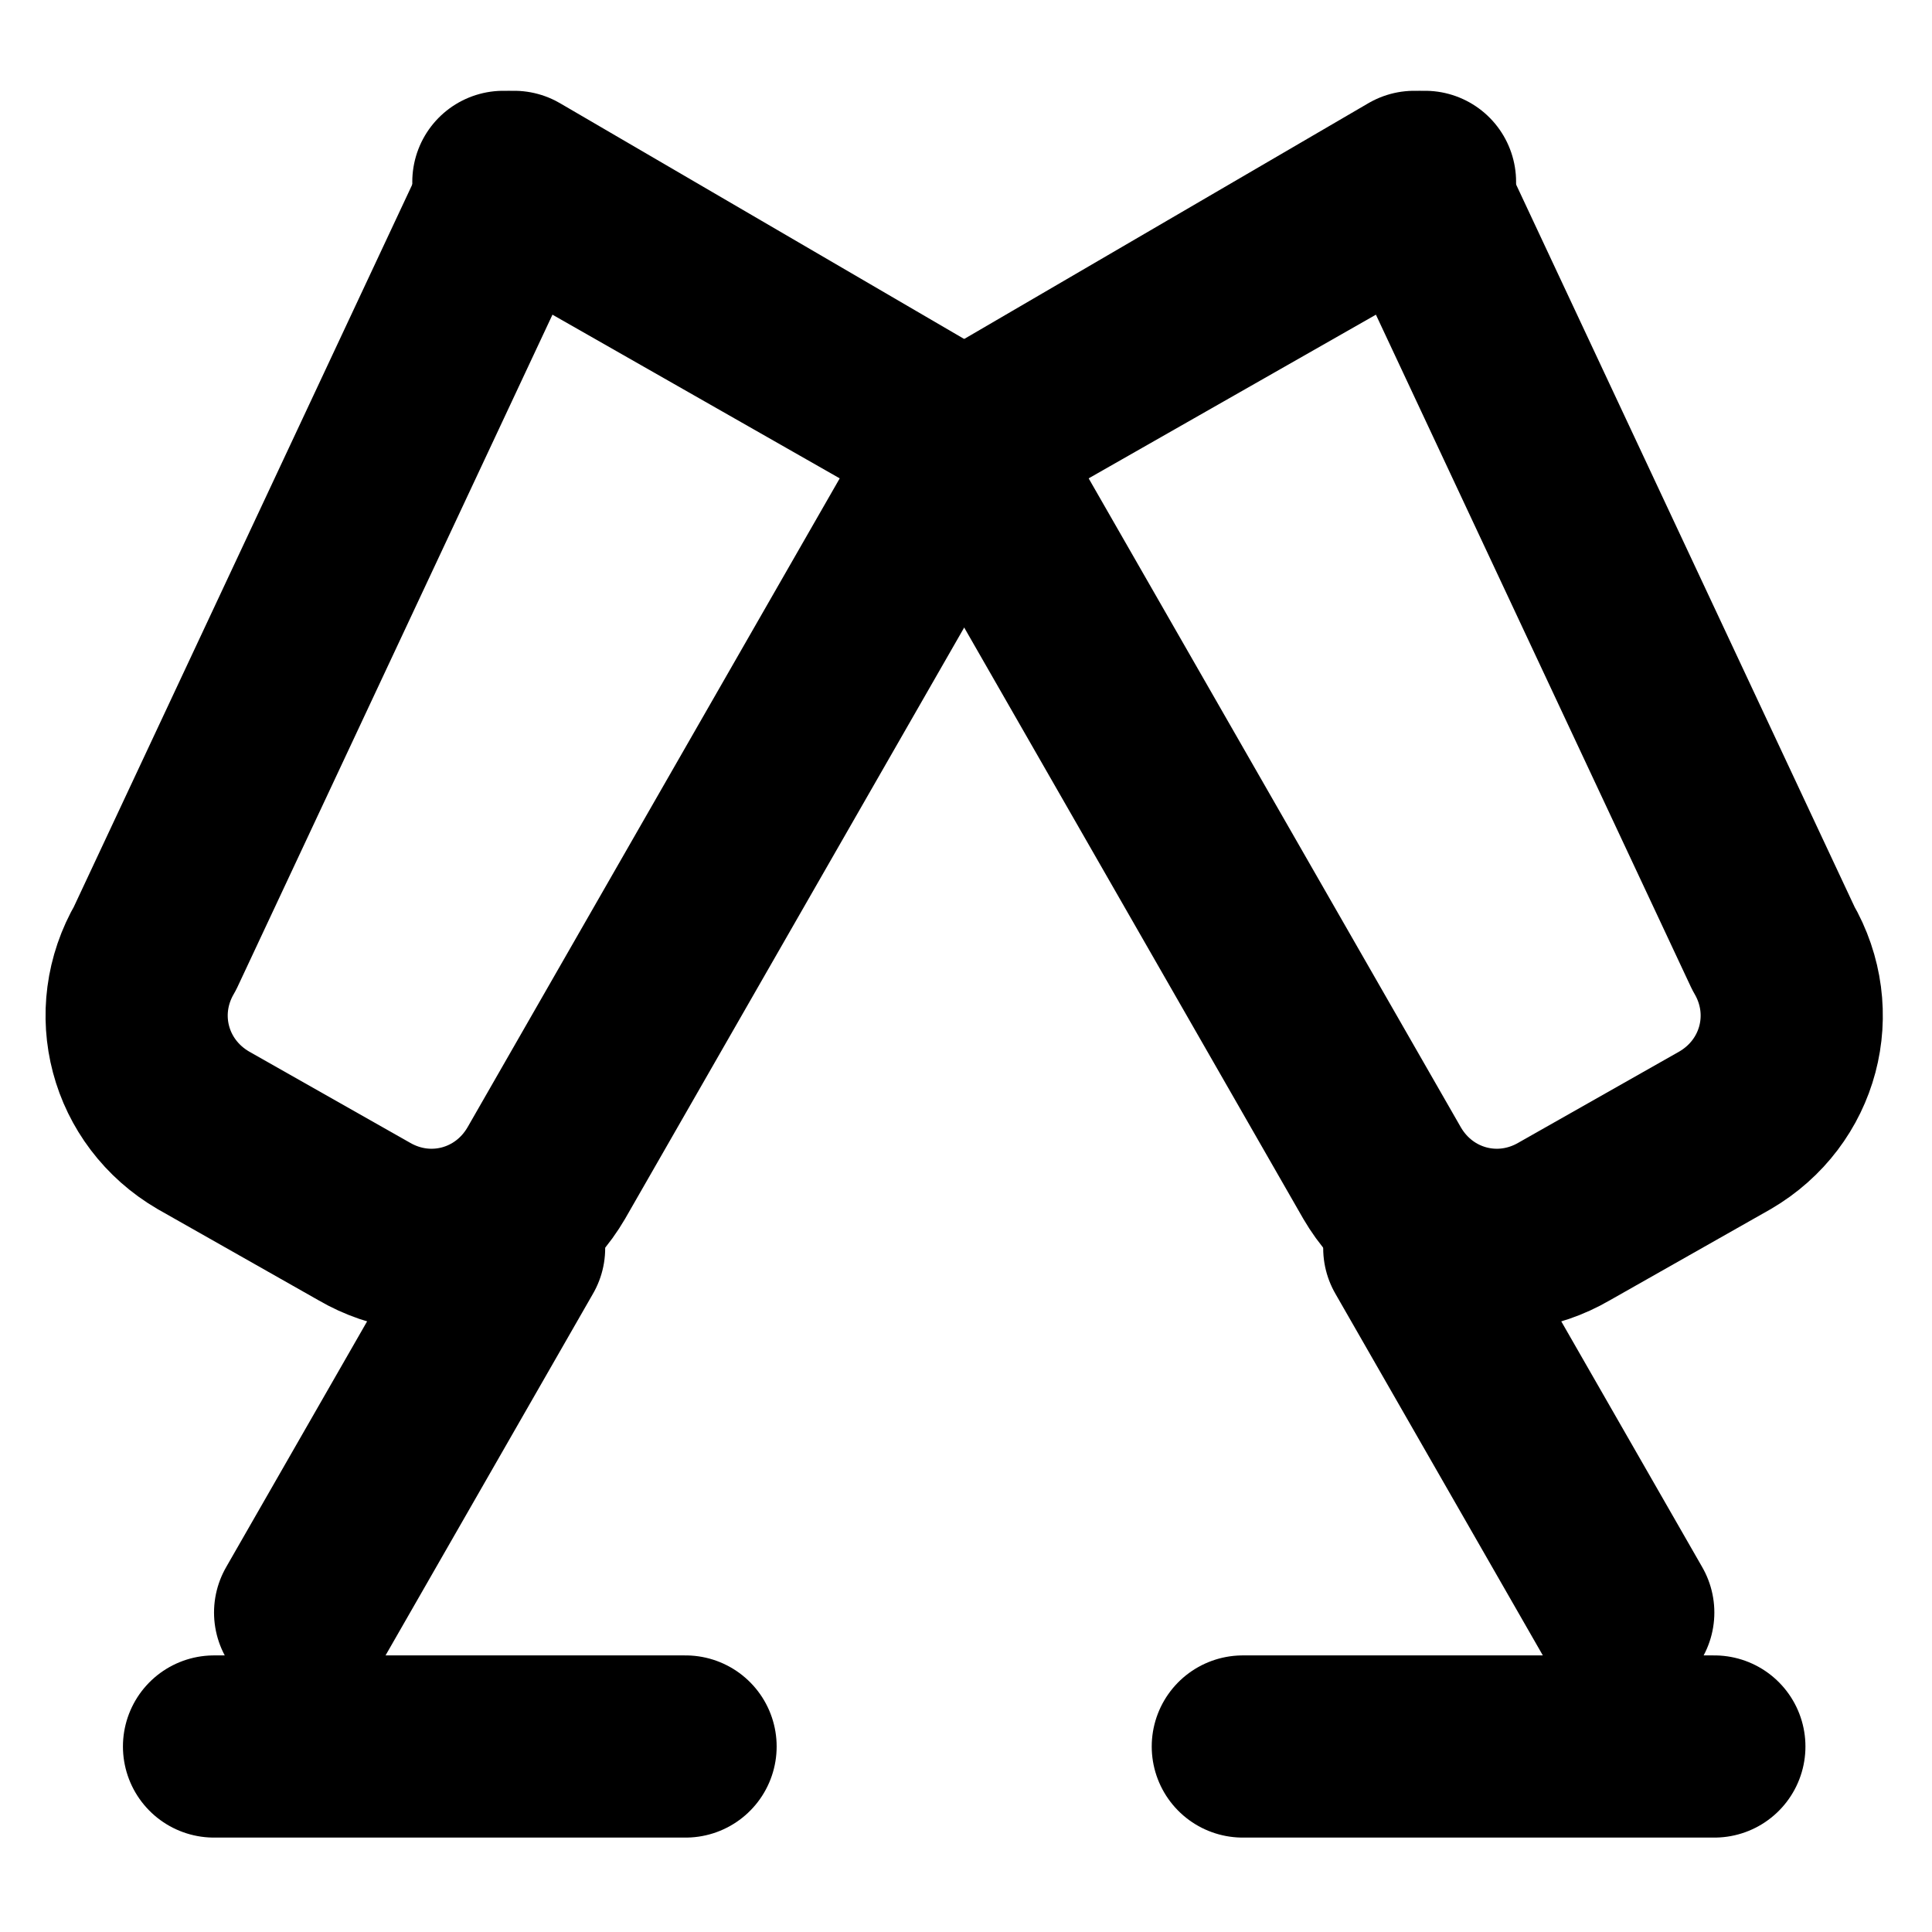
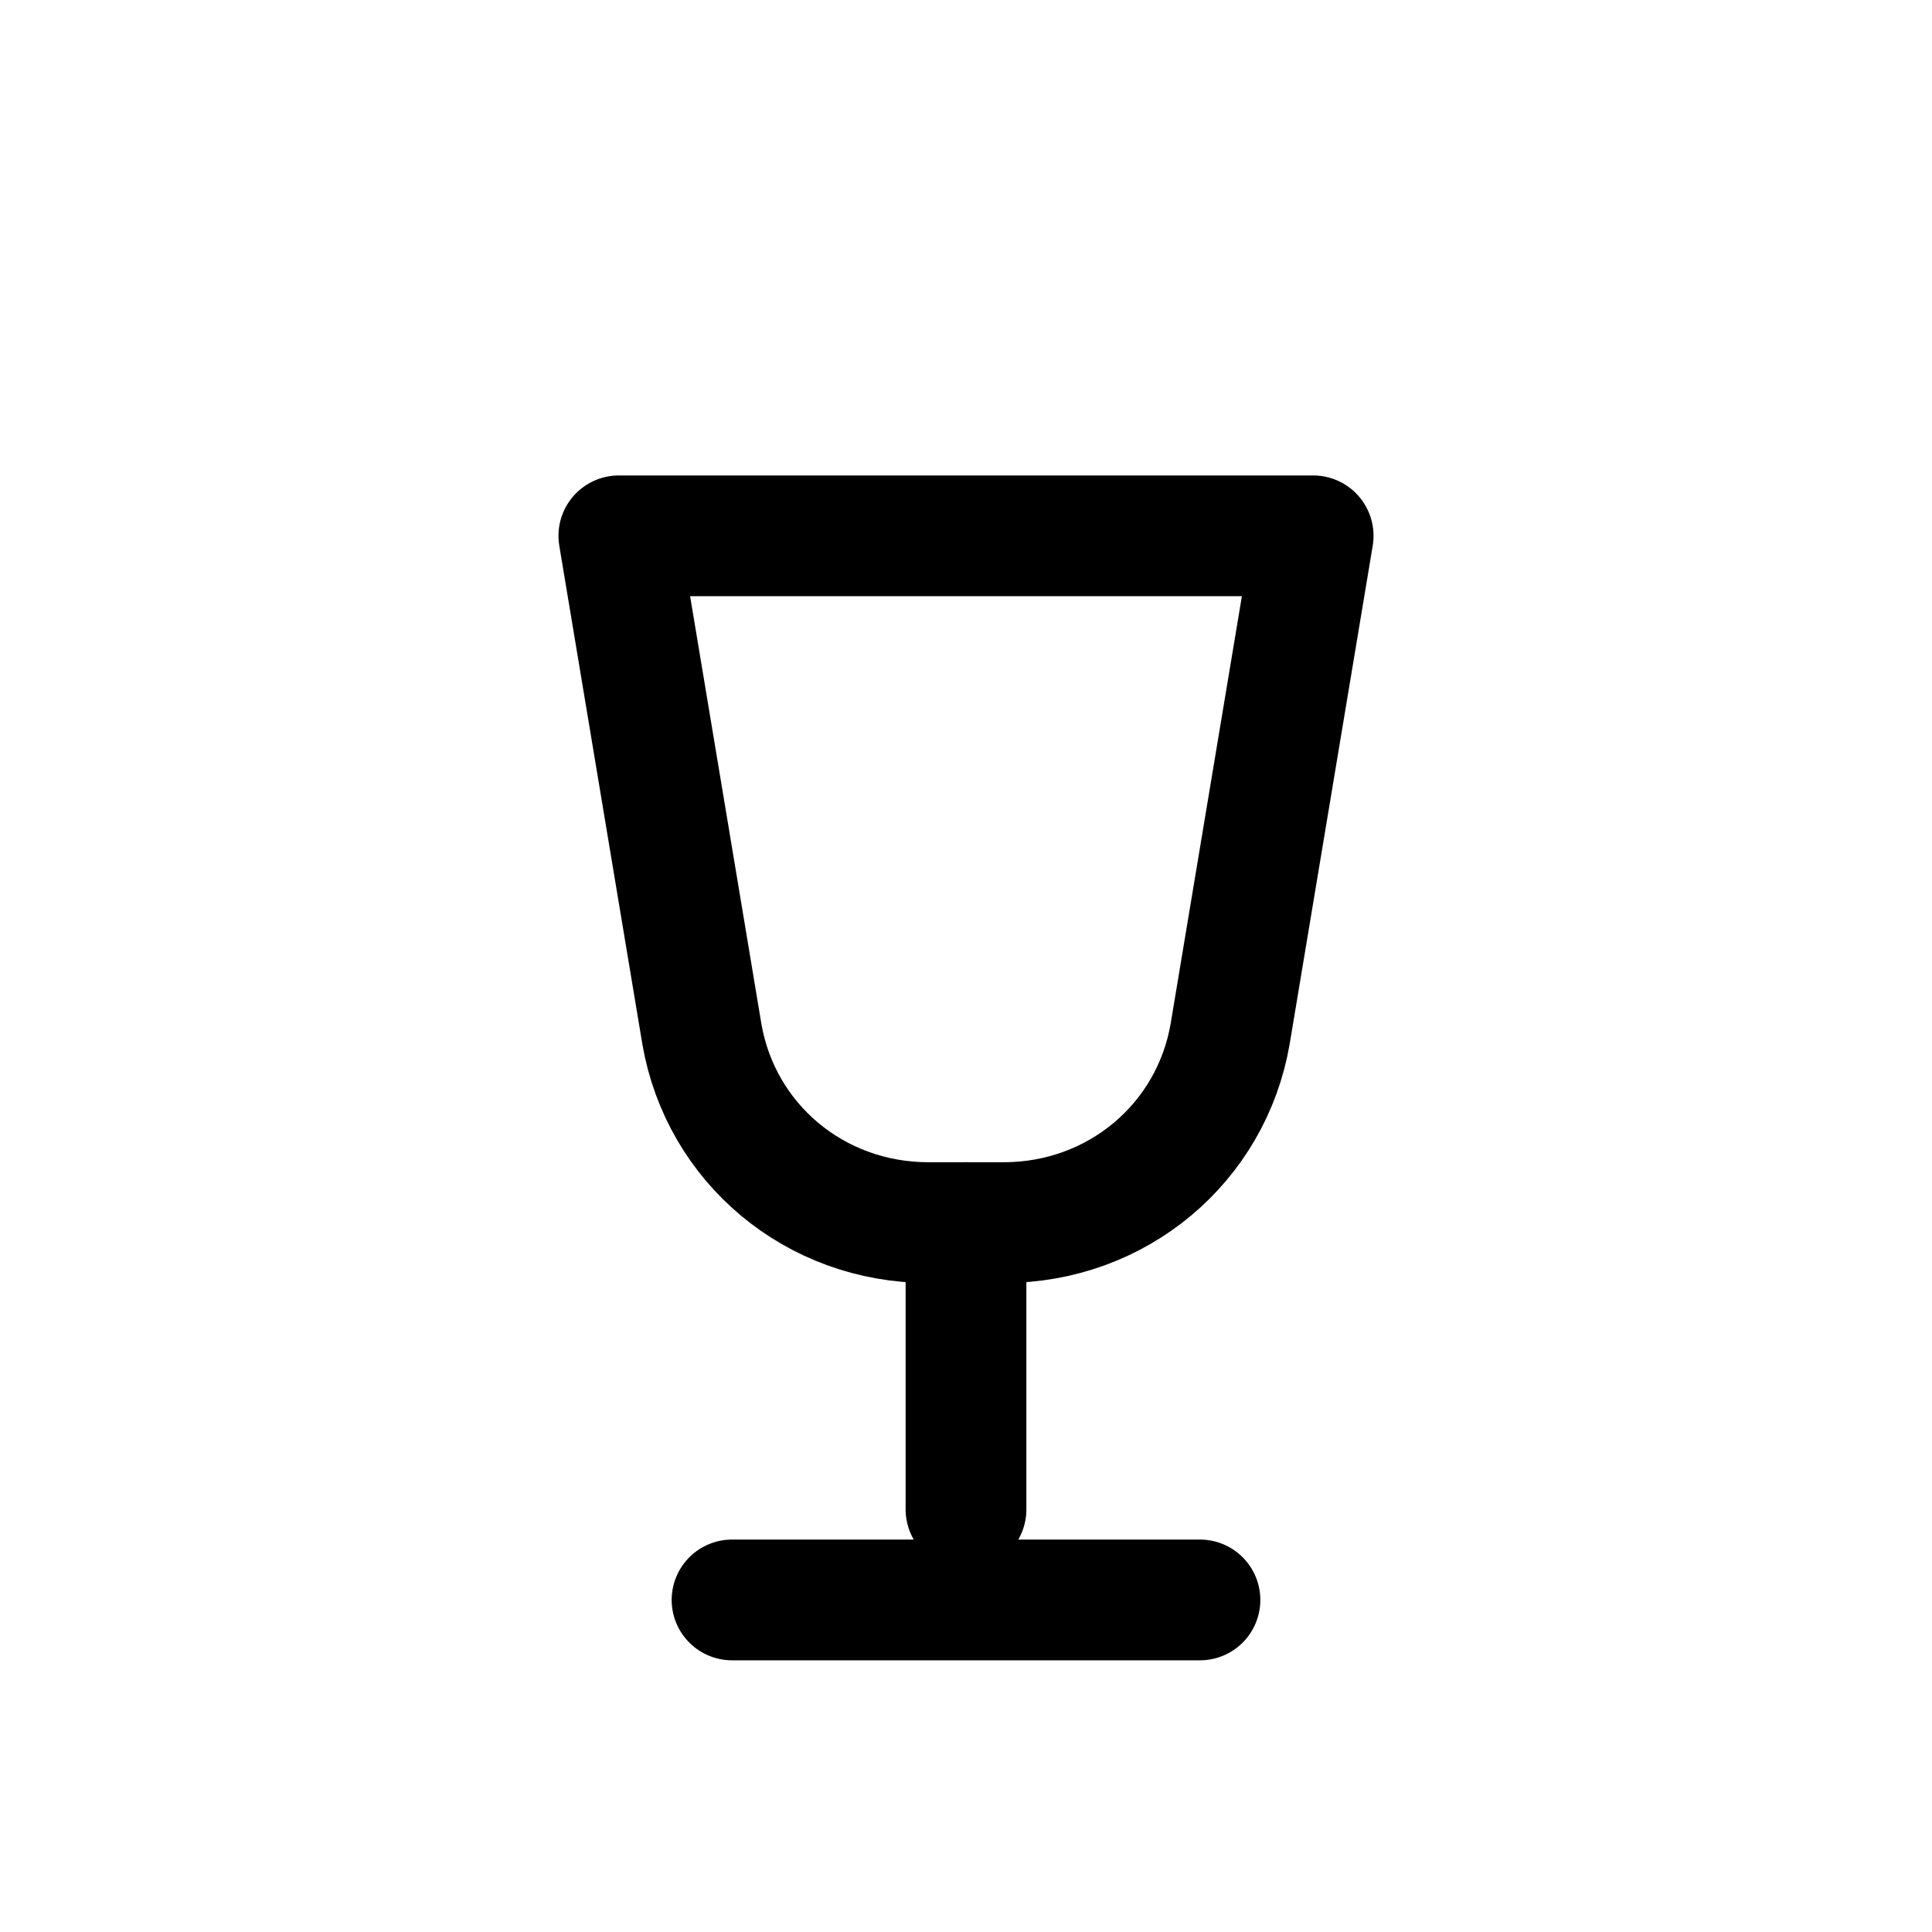
<svg xmlns="http://www.w3.org/2000/svg" viewBox="0 0 512 512">
-   <g transform="translate(-108 -108) scale(1.42) translate(0 -48)" fill="none" stroke="#000" stroke-width="34" stroke-linecap="round" stroke-linejoin="round">
-     <path d="M172 158l84 49-78 136c-7 12-22 16-34 9l-30-17c-12-7-16-22-9-34l67-143Z" />
-     <path d="M340 158l-84 49 78 136c7 12 22 16 34 9l30-17c12-7 16-22 9-34l-67-143Z" />
-     <path d="M170 158l86 49" />
-     <path d="M342 158l-86 49" />
-     <path d="M172 357l-39 68" />
-     <path d="M116 450h88" />
-     <path d="M340 357l39 68" />
-     <path d="M308 450h88" />
+   <g fill="none" stroke="#000" stroke-width="32" stroke-linecap="round" stroke-linejoin="round">
+     <path d="M164 142h184l-22 132c-5 29-30 50-60 50h-20c-30 0-55-21-60-50Z" />
+     <path d="M256 324v76" />
+     <path d="M194 424h124" />
  </g>
</svg>
